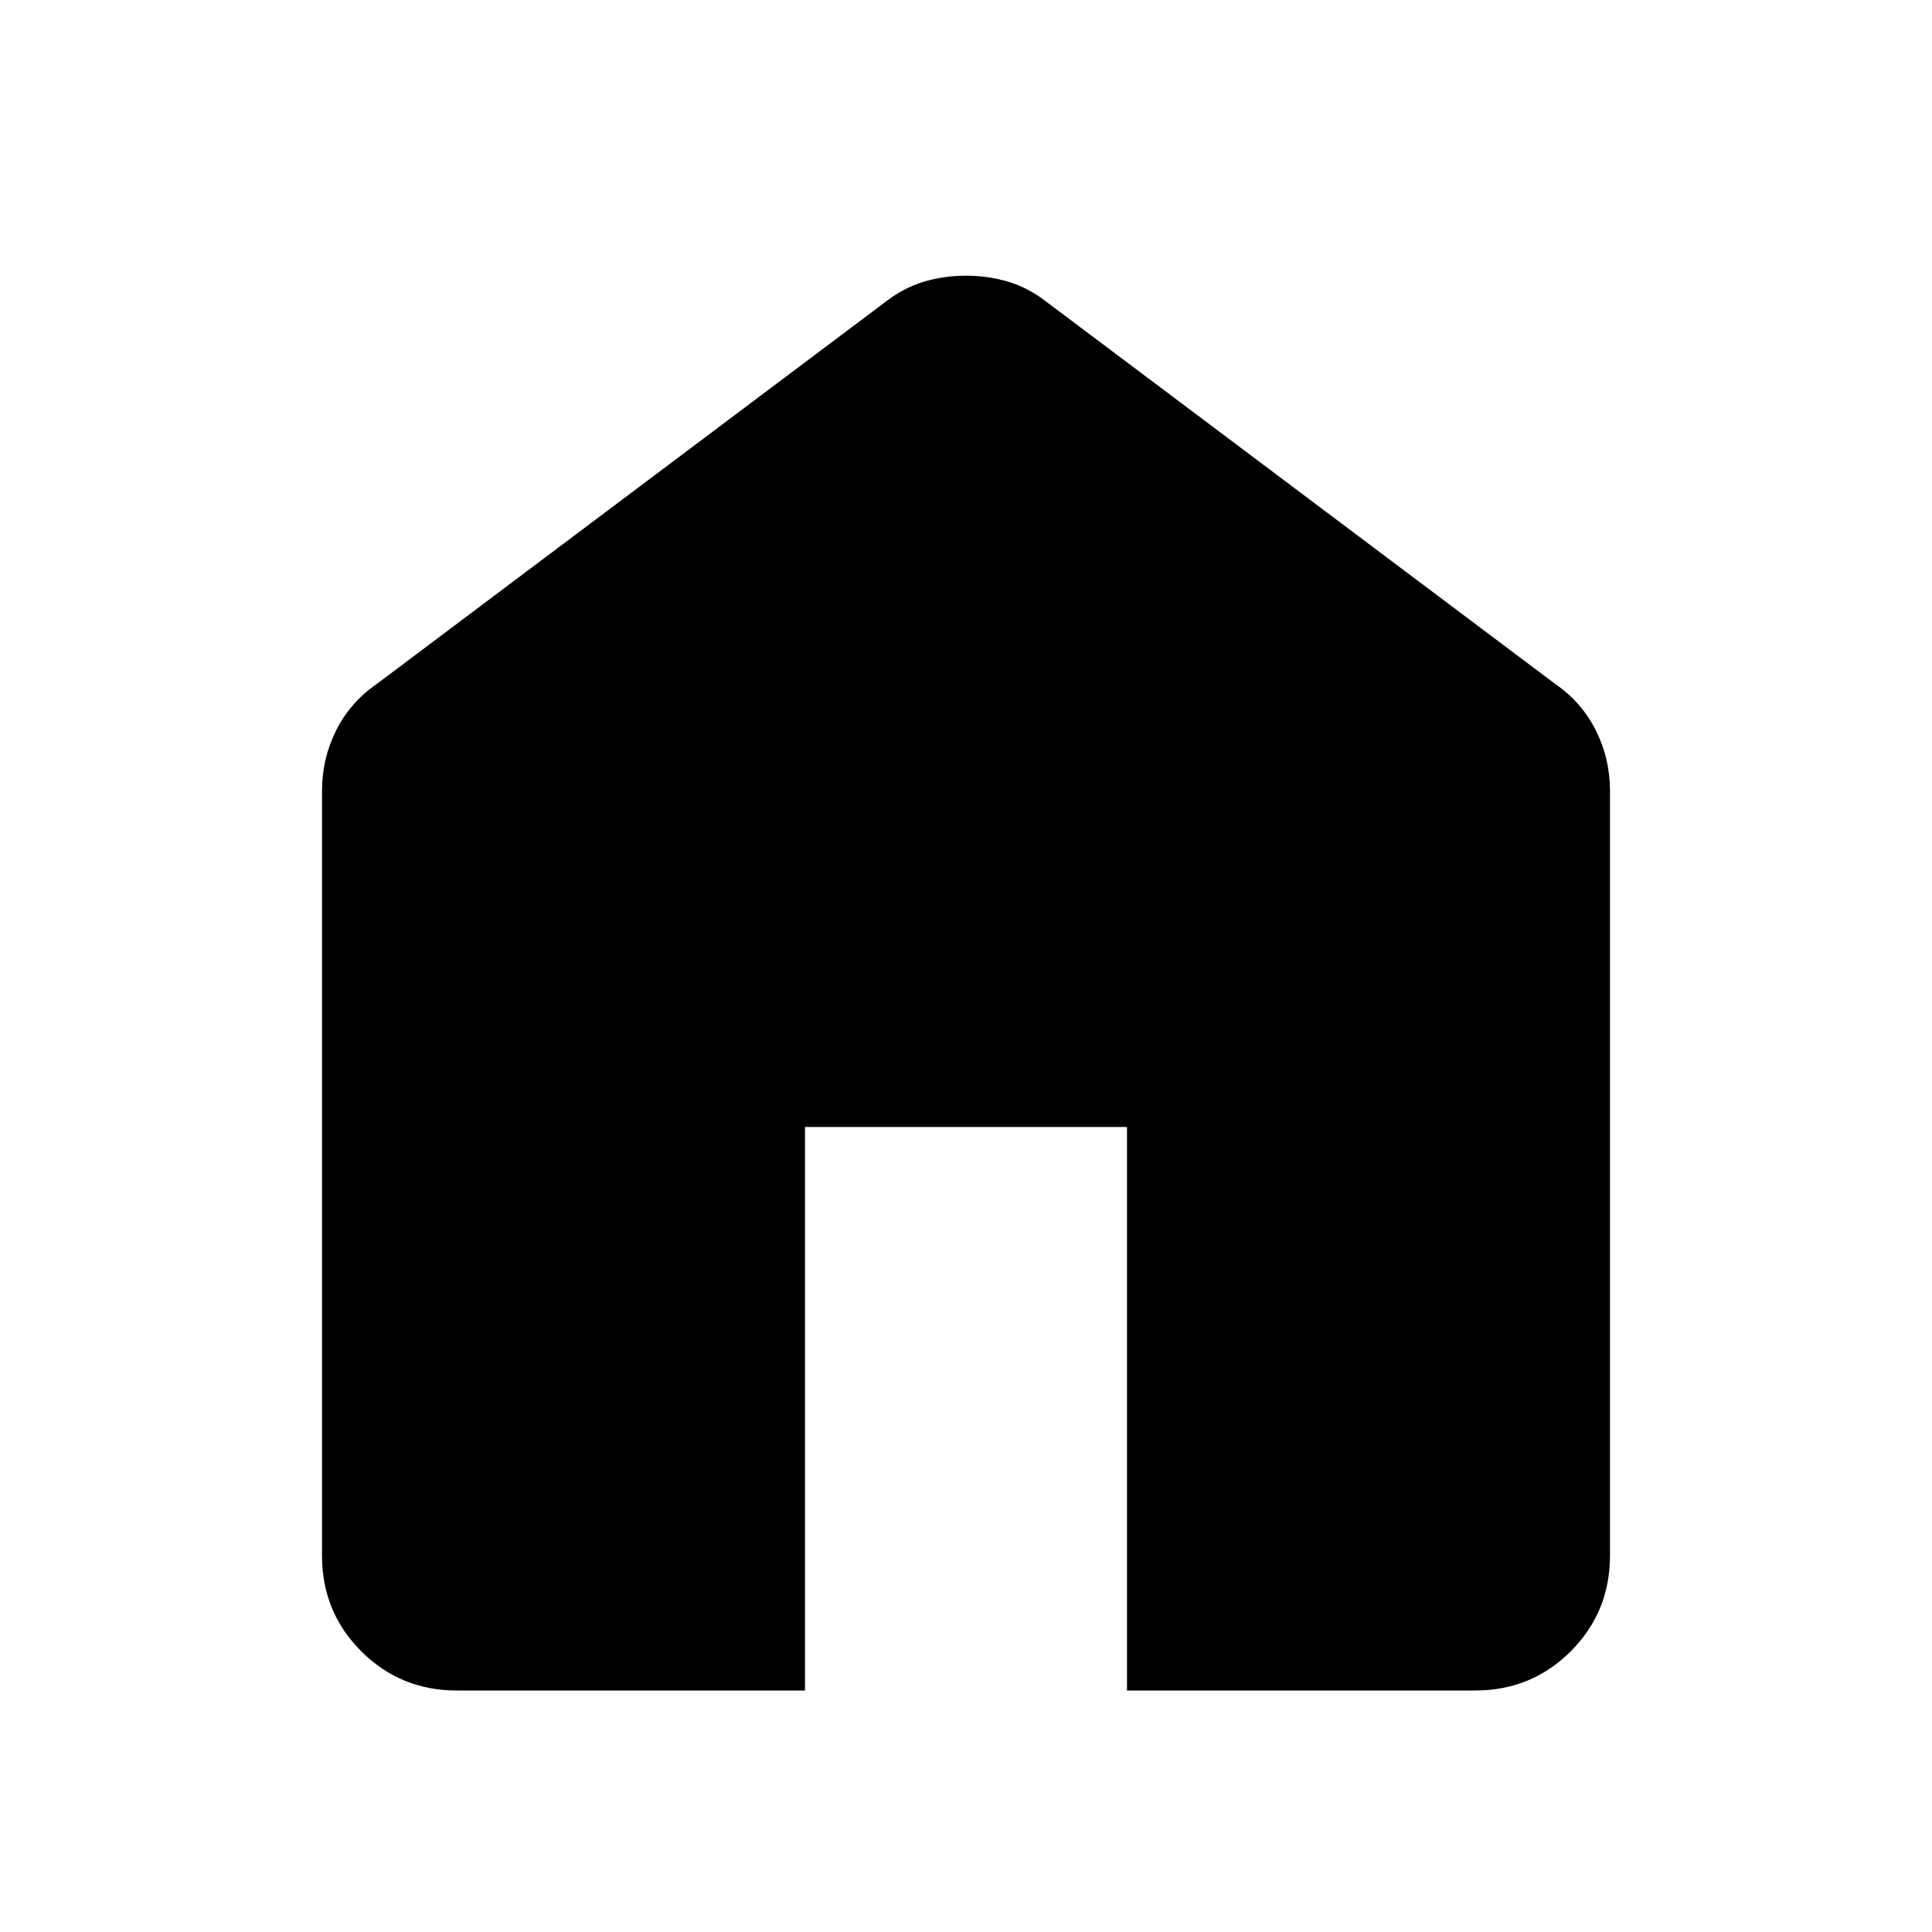
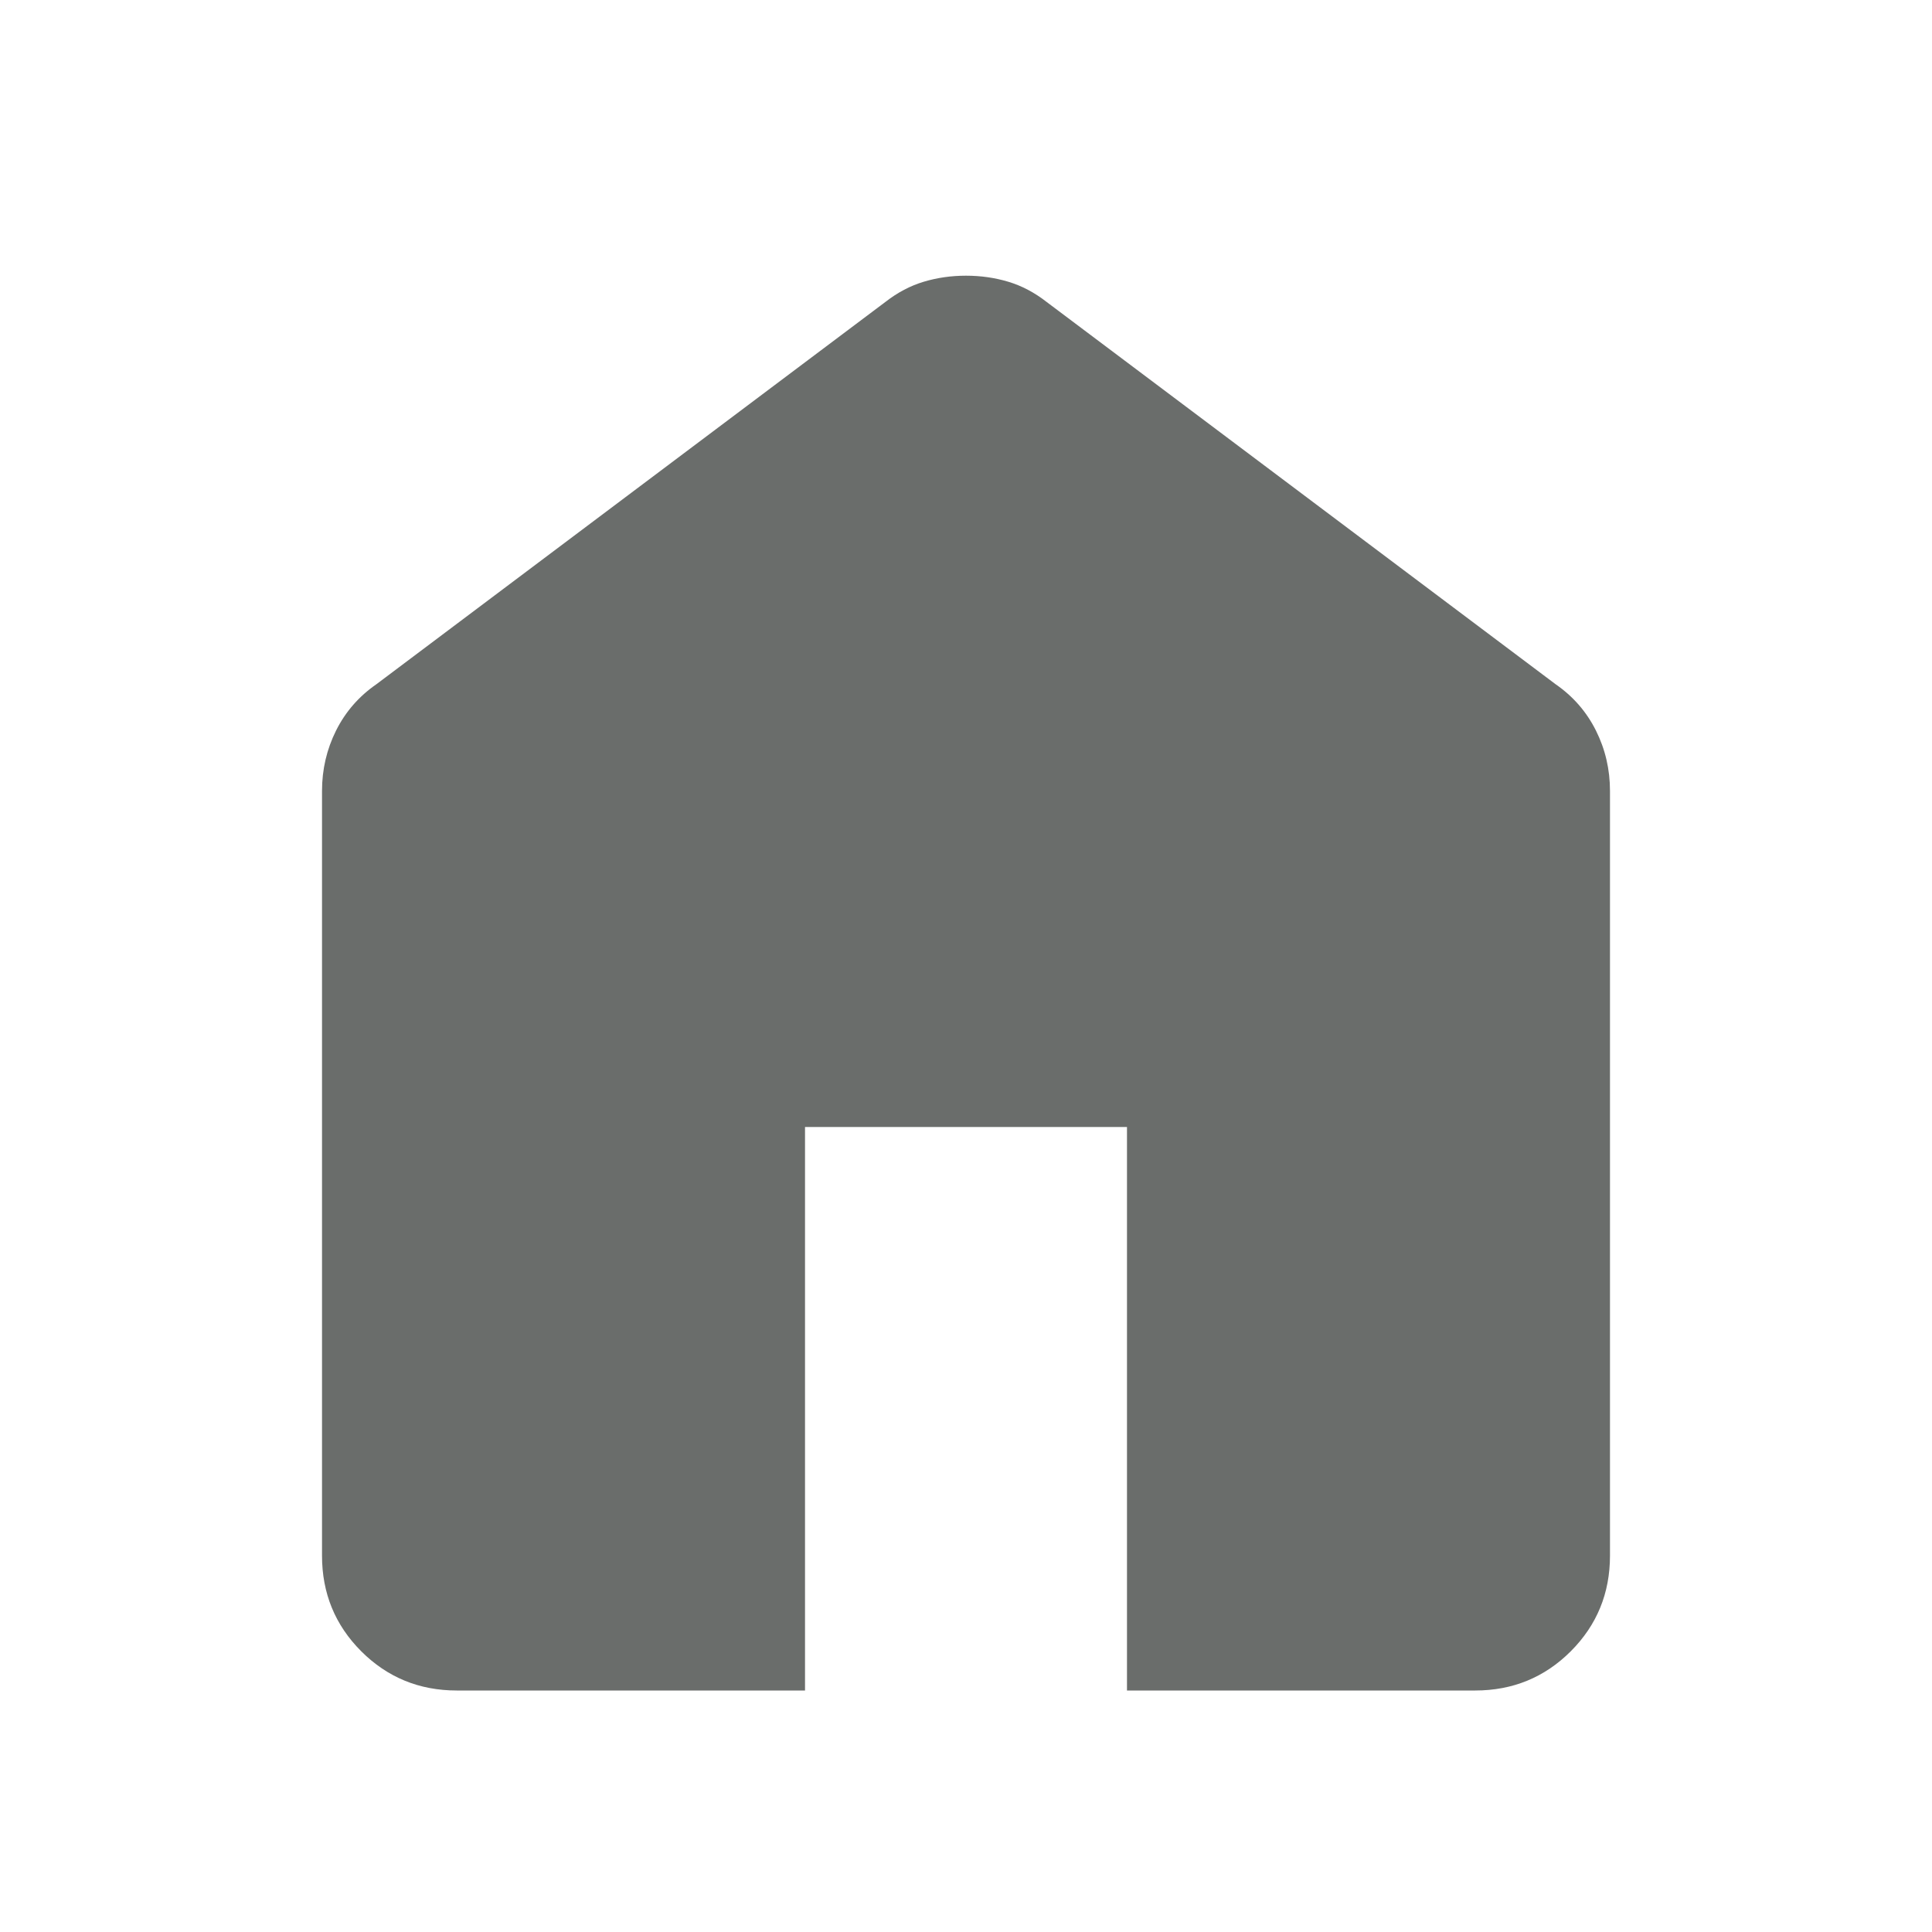
- <svg xmlns="http://www.w3.org/2000/svg" height="40" width="40">
-   <path d="M9.458 35q-1.166 0-1.979-.812-.812-.813-.812-1.98V16.375q0-.667.291-1.25.292-.583.834-.958L18.333 6.25q.375-.292.792-.417.417-.125.875-.125t.875.125q.417.125.792.417l10.541 7.917q.542.375.834.958.291.583.291 1.25v15.833q0 1.167-.812 1.98-.813.812-1.979.812h-7.209V23.333h-6.666V35Z" />
+ <svg xmlns="http://www.w3.org/2000/svg" height="40" width="40" version="1.1" id="svg5885">
+   <defs id="defs5889" />
+   <path d="M 9.458,35 Q 8.292,35 7.479,34.188 6.667,33.375 6.667,32.208 V 16.375 q 0,-0.667 0.291,-1.25 0.292,-0.583 0.834,-0.958 L 18.333,6.25 Q 18.708,5.958 19.125,5.833 19.542,5.708 20,5.708 q 0.458,0 0.875,0.125 0.417,0.125 0.792,0.417 l 10.541,7.917 q 0.542,0.375 0.834,0.958 0.291,0.583 0.291,1.25 v 15.833 q 0,1.167 -0.812,1.98 Q 31.708,35 30.542,35 H 23.333 V 23.333 H 16.667 V 35 Z" id="path5883" style="fill:#6a6d6b;fill-opacity:1" />
</svg>
